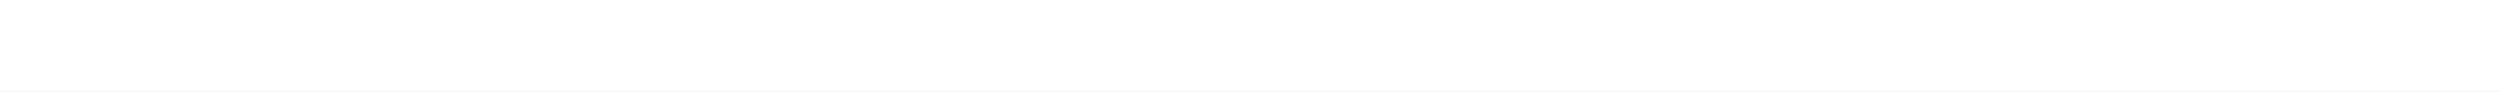
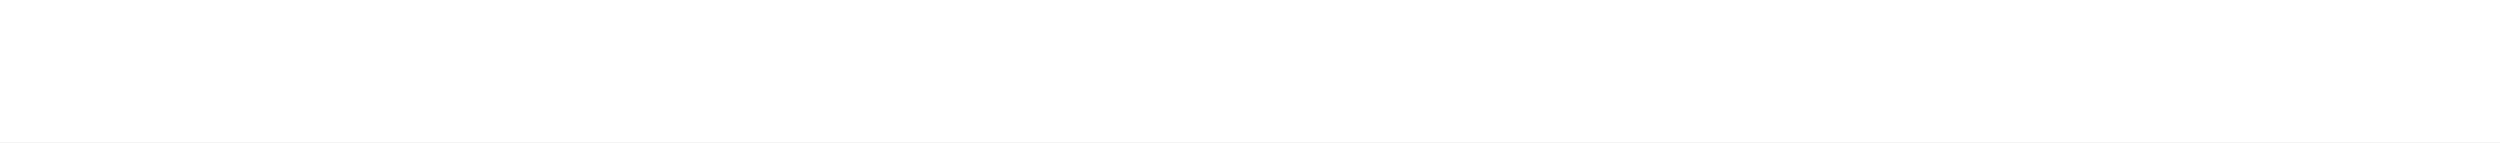
- <svg xmlns="http://www.w3.org/2000/svg" version="1.1" width="383px" height="14px">
-   <g transform="matrix(1 0 0 1 -785 -251 )">
-     <path d="M 0 14  L 0 0  L 229.47 0  L 383 0  L 383 14  L 343.379 14  L 312.013 14  L 0 14  Z " fill-rule="nonzero" fill="#ffffff" stroke="none" transform="matrix(1 0 0 1 785 251 )" />
+ <svg xmlns="http://www.w3.org/2000/svg" version="1.1" width="246px" height="14px">
+   <g transform="matrix(1 0 0 1 -763 -210 )">
+     <path d="M 0 14  L 0 0  L 147.388 0  L 246 0  L 246 14  L 220.552 14  L 200.405 14  L 107.43 14  L 0 14  Z " fill-rule="nonzero" fill="#ffffff" stroke="none" transform="matrix(1 0 0 1 763 210 )" />
  </g>
</svg>
